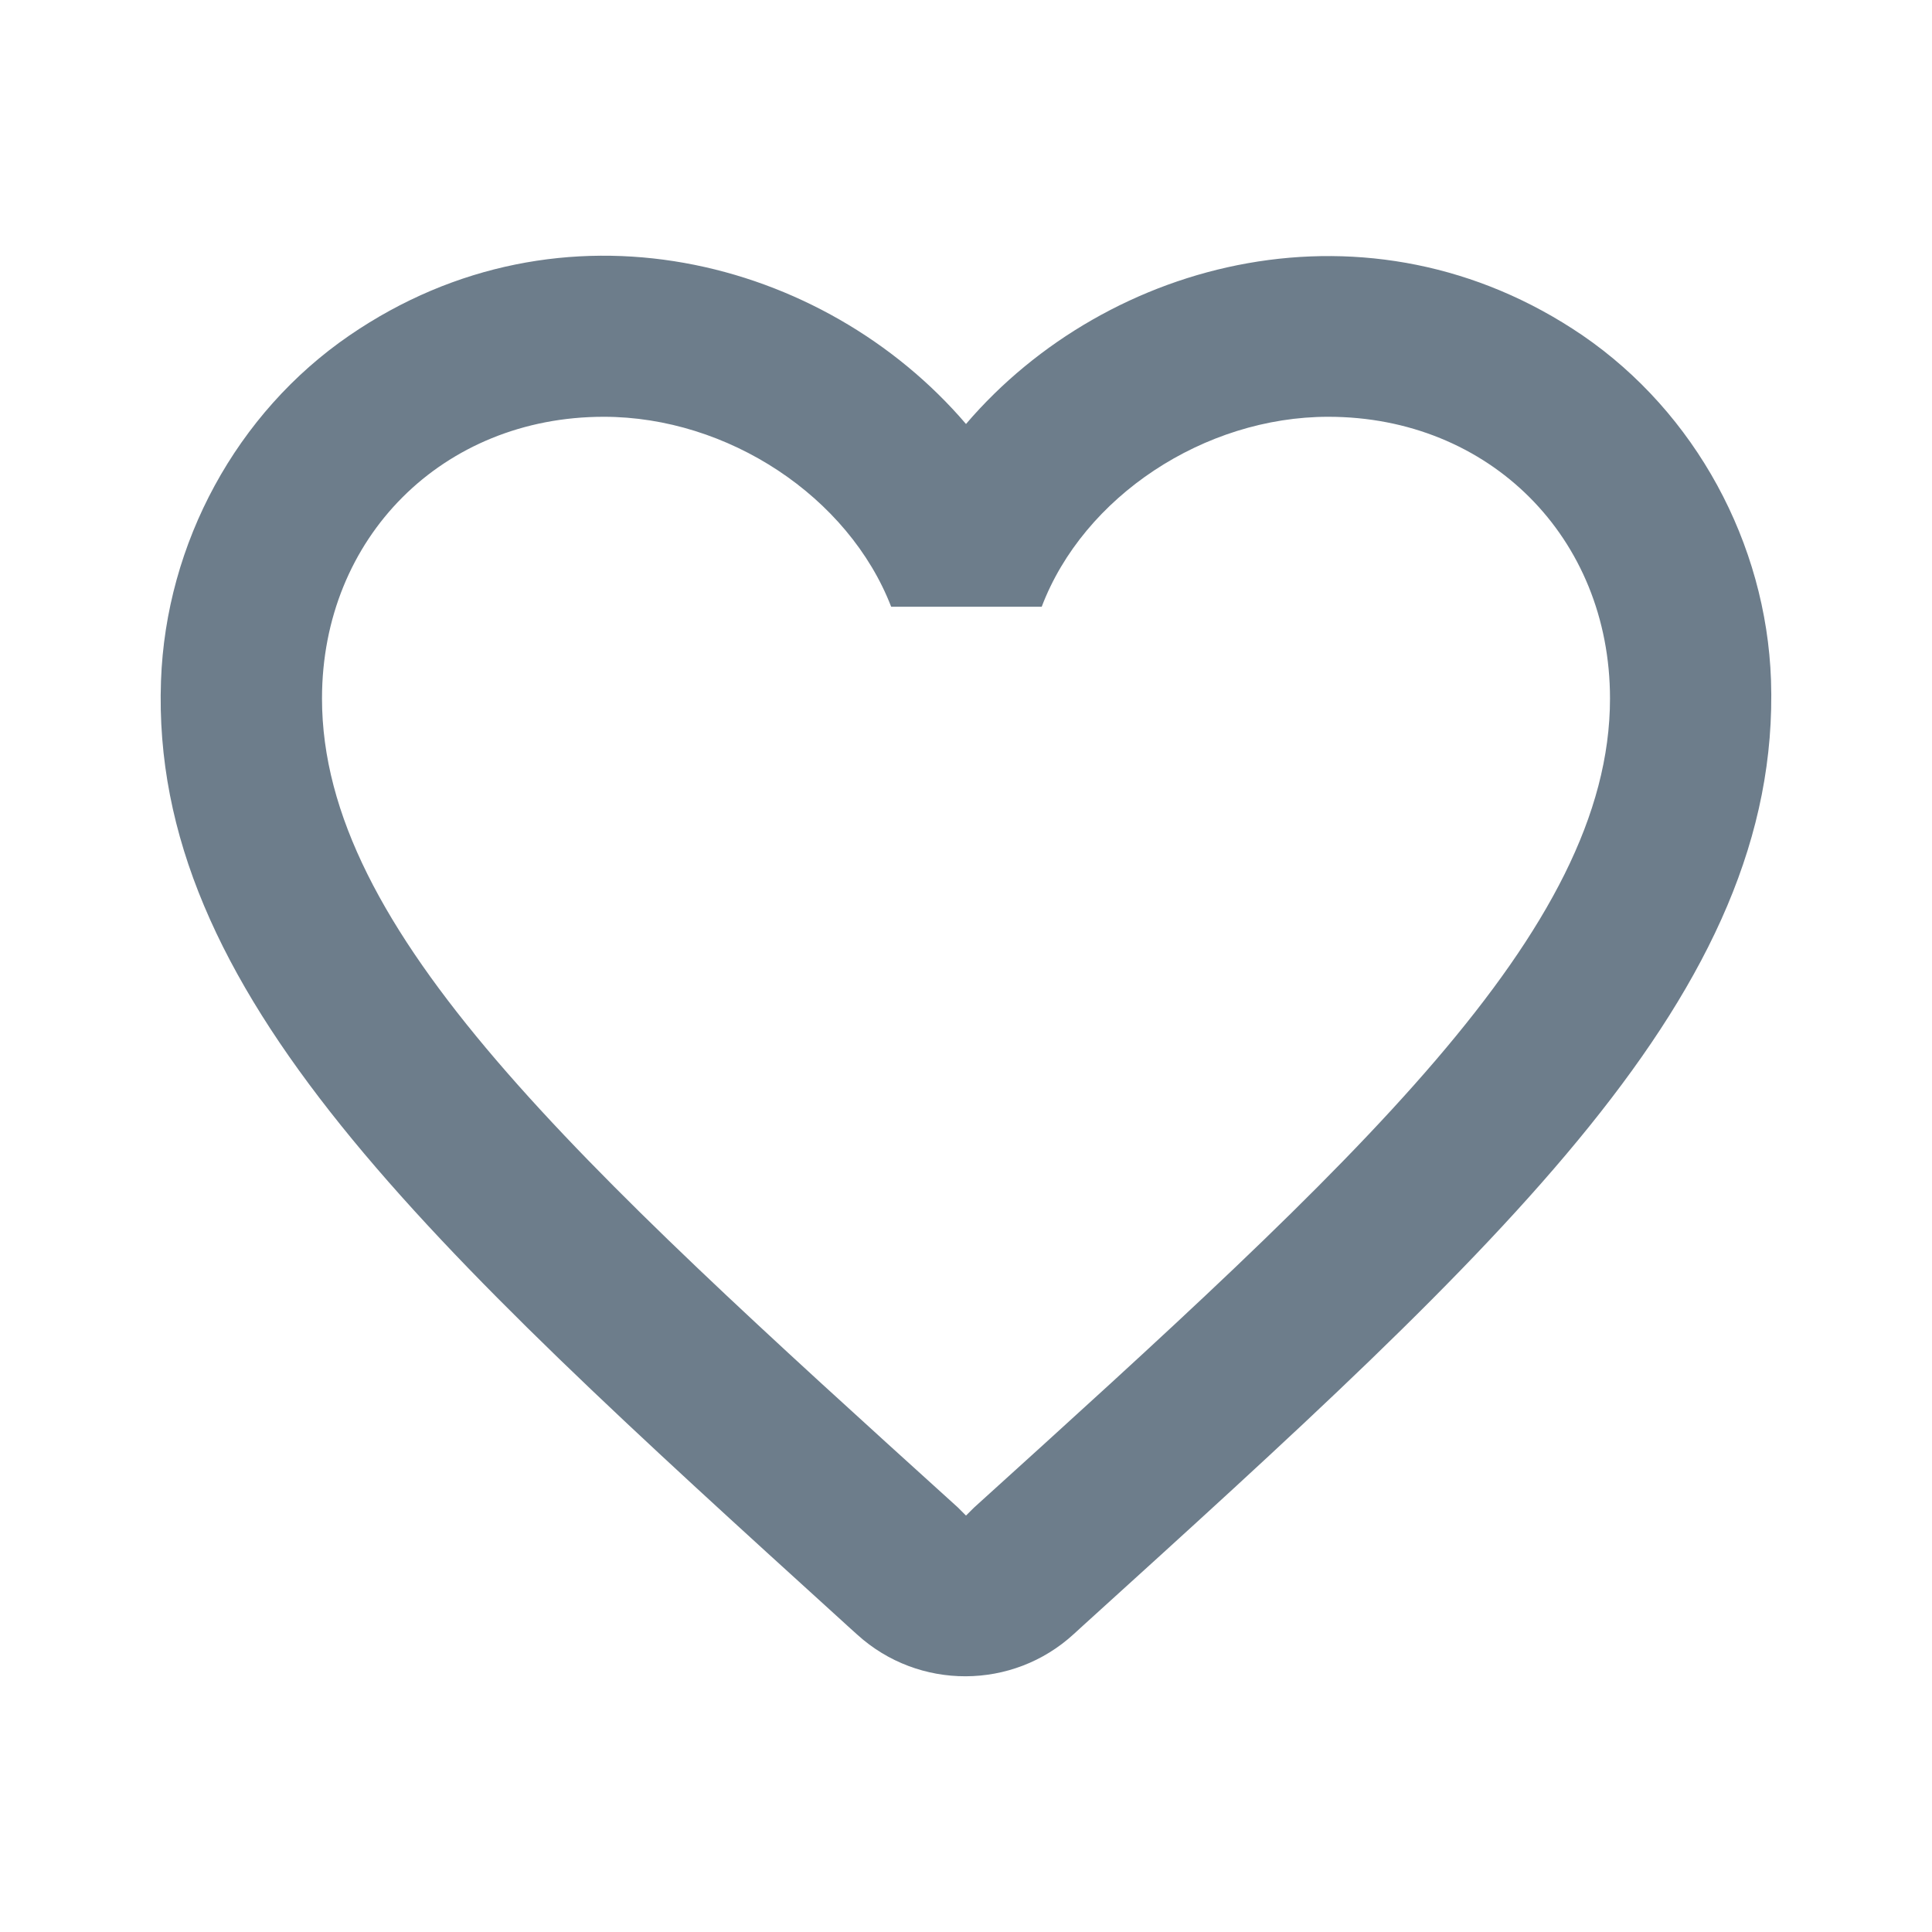
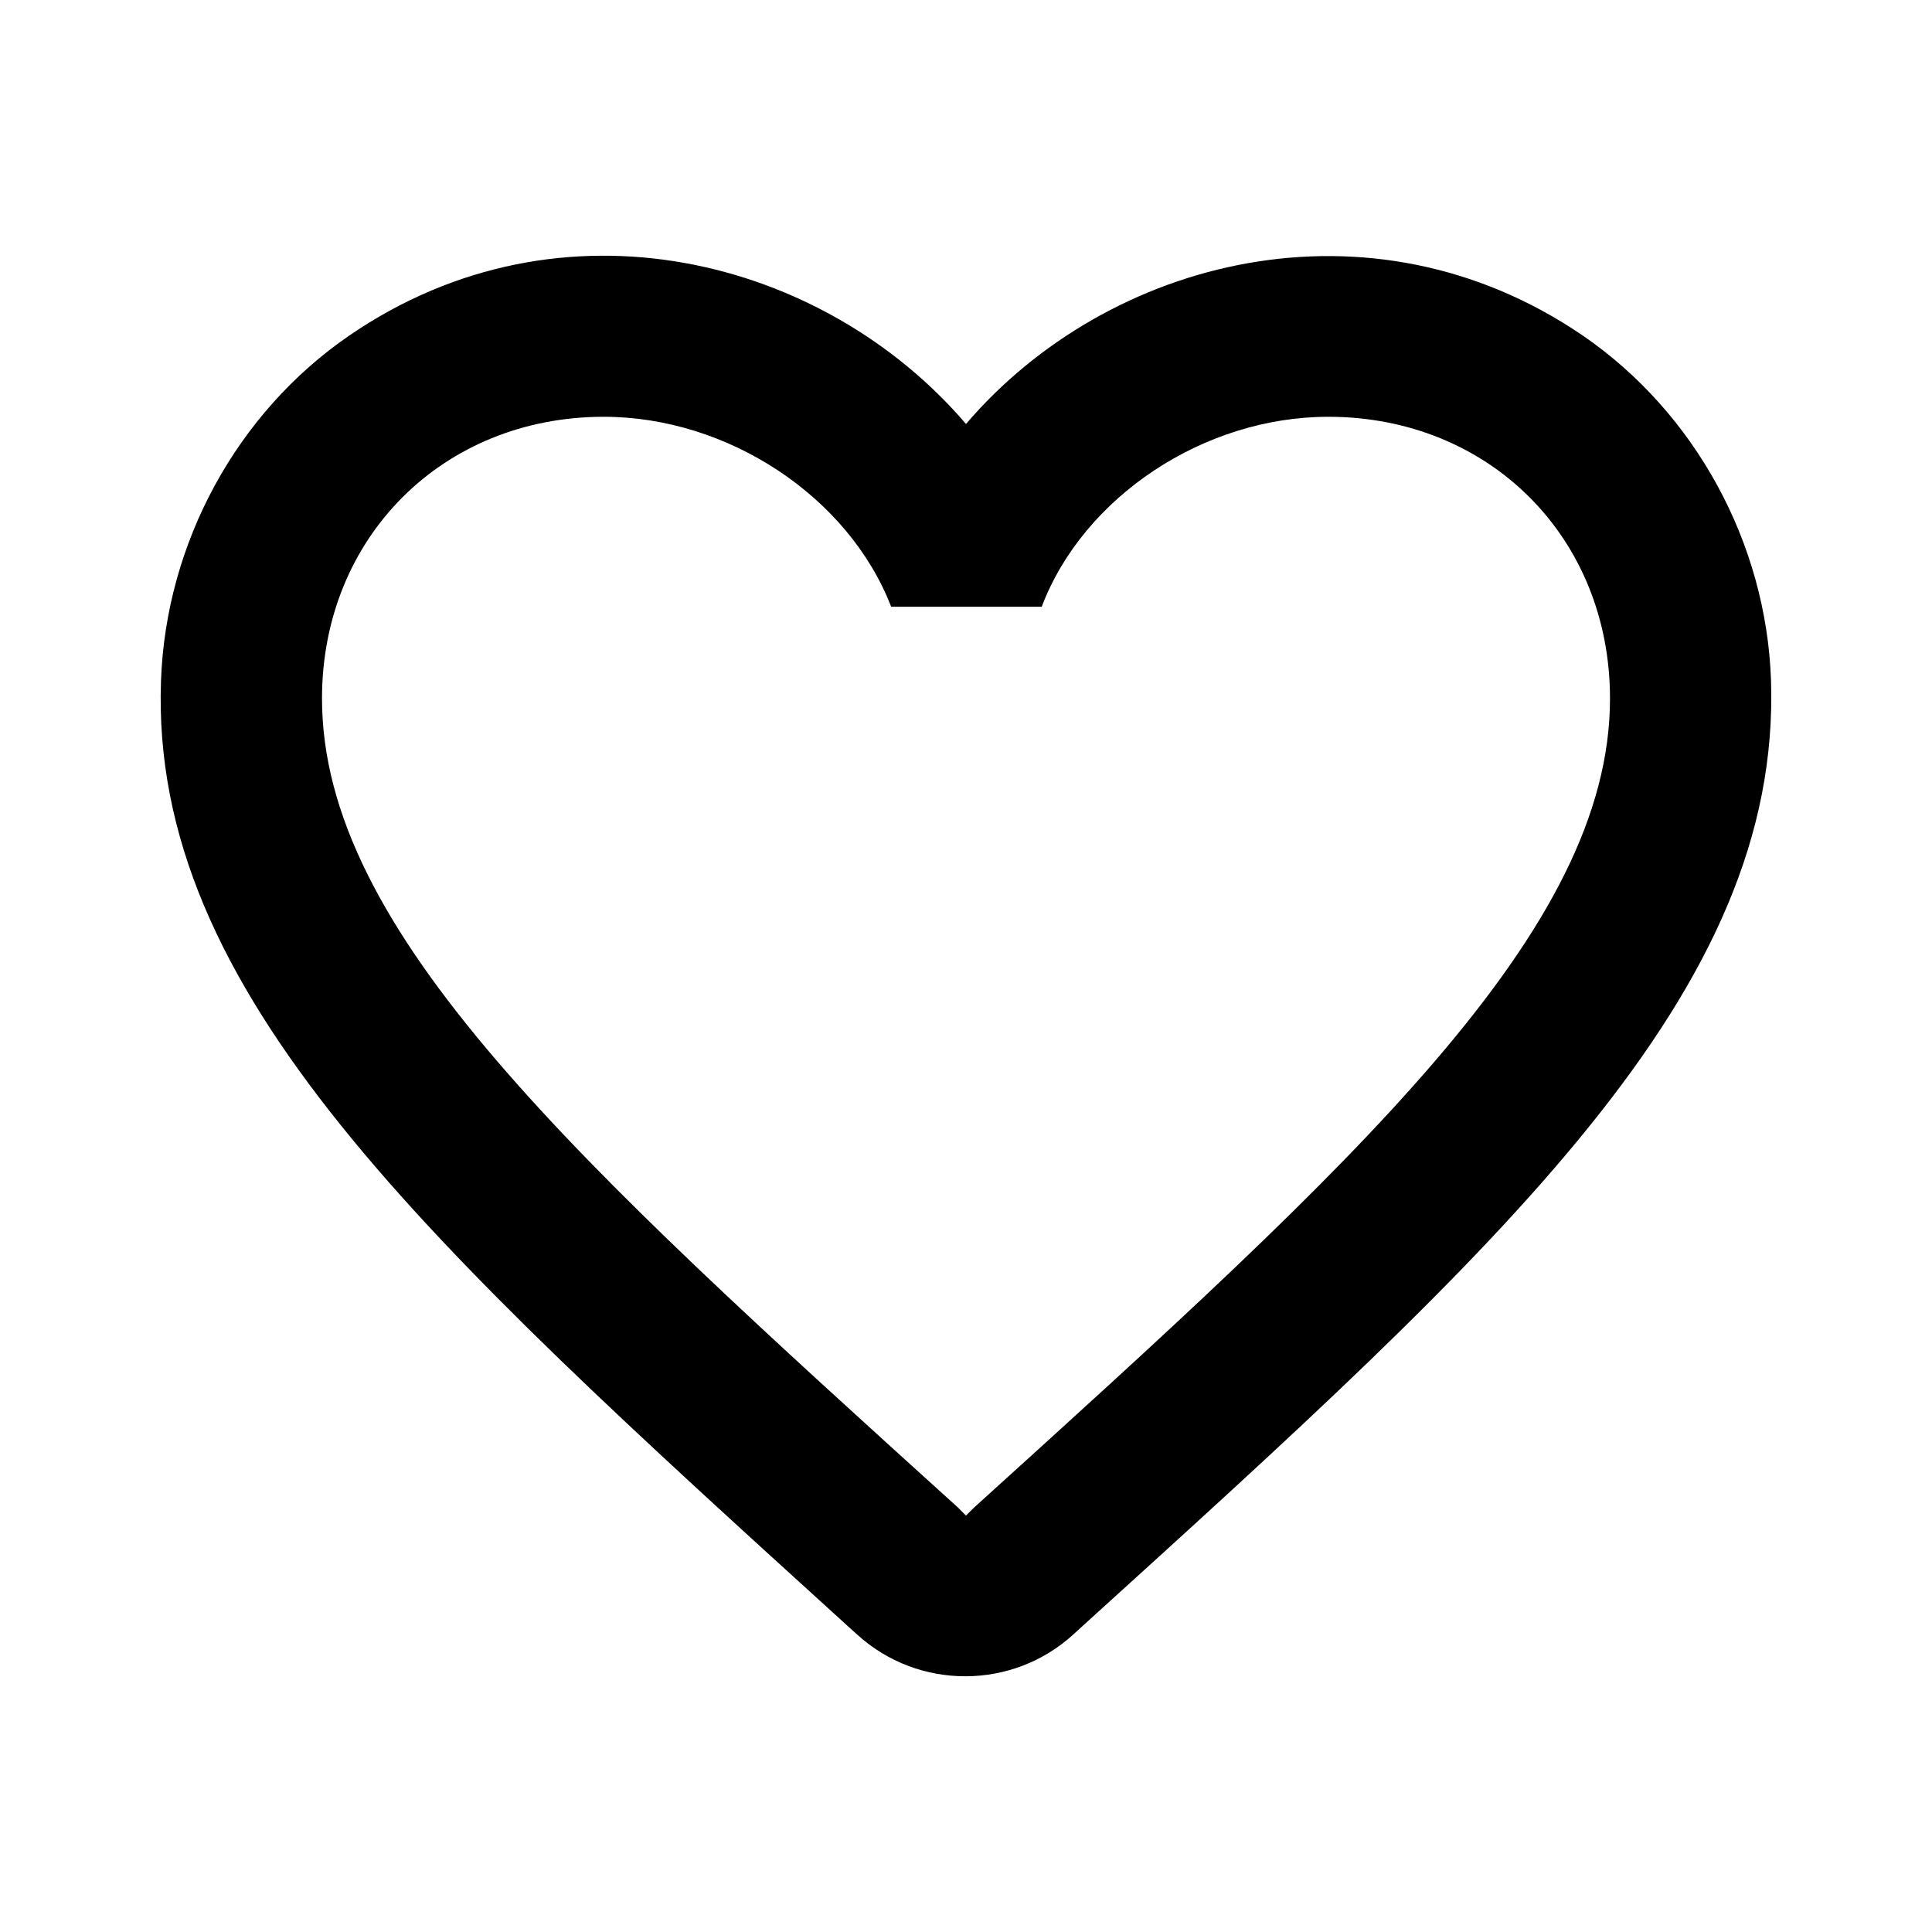
- <svg xmlns="http://www.w3.org/2000/svg" width="33" height="33" viewBox="0 0 33 33" fill="none">
+ <svg xmlns="http://www.w3.org/2000/svg" width="33" height="33" viewBox="0 0 33 33">
  <g id="icon/action/favorite_border_24px">
-     <path id="icon/action/favorite_border_24px_2" fill-rule="evenodd" clip-rule="evenodd" d="M16.5 7.242C18.92 4.41 23.403 3.255 27.033 5.73C28.958 7.05 30.168 9.277 30.25 11.615C30.429 16.95 25.713 21.226 18.494 27.771L18.343 27.909C17.298 28.871 15.689 28.871 14.644 27.922L14.507 27.799L14.424 27.723C7.252 21.207 2.559 16.943 2.75 11.629C2.833 9.277 4.043 7.05 5.968 5.73C9.598 3.241 14.08 4.41 16.5 7.242ZM16.5 25.887L16.638 25.75C23.183 19.824 27.5 15.905 27.5 11.931C27.5 9.181 25.438 7.119 22.688 7.119C20.57 7.119 18.508 8.48 17.793 10.364H15.222C14.493 8.48 12.43 7.119 10.313 7.119C7.563 7.119 5.5 9.181 5.5 11.931C5.5 15.905 9.818 19.824 16.363 25.75L16.5 25.887Z" fill="#6D7D8B" />
+     <path id="icon/action/favorite_border_24px_2" fill-rule="evenodd" clip-rule="evenodd" d="M16.5 7.242C18.92 4.41 23.403 3.255 27.033 5.73C28.958 7.05 30.168 9.277 30.25 11.615C30.429 16.95 25.713 21.226 18.494 27.771L18.343 27.909C17.298 28.871 15.689 28.871 14.644 27.922L14.507 27.799L14.424 27.723C7.252 21.207 2.559 16.943 2.75 11.629C2.833 9.277 4.043 7.05 5.968 5.73C9.598 3.241 14.08 4.41 16.5 7.242ZM16.5 25.887L16.638 25.75C23.183 19.824 27.5 15.905 27.5 11.931C27.5 9.181 25.438 7.119 22.688 7.119C20.57 7.119 18.508 8.48 17.793 10.364H15.222C14.493 8.48 12.43 7.119 10.313 7.119C7.563 7.119 5.5 9.181 5.5 11.931C5.5 15.905 9.818 19.824 16.363 25.75L16.5 25.887Z" />
  </g>
</svg>
